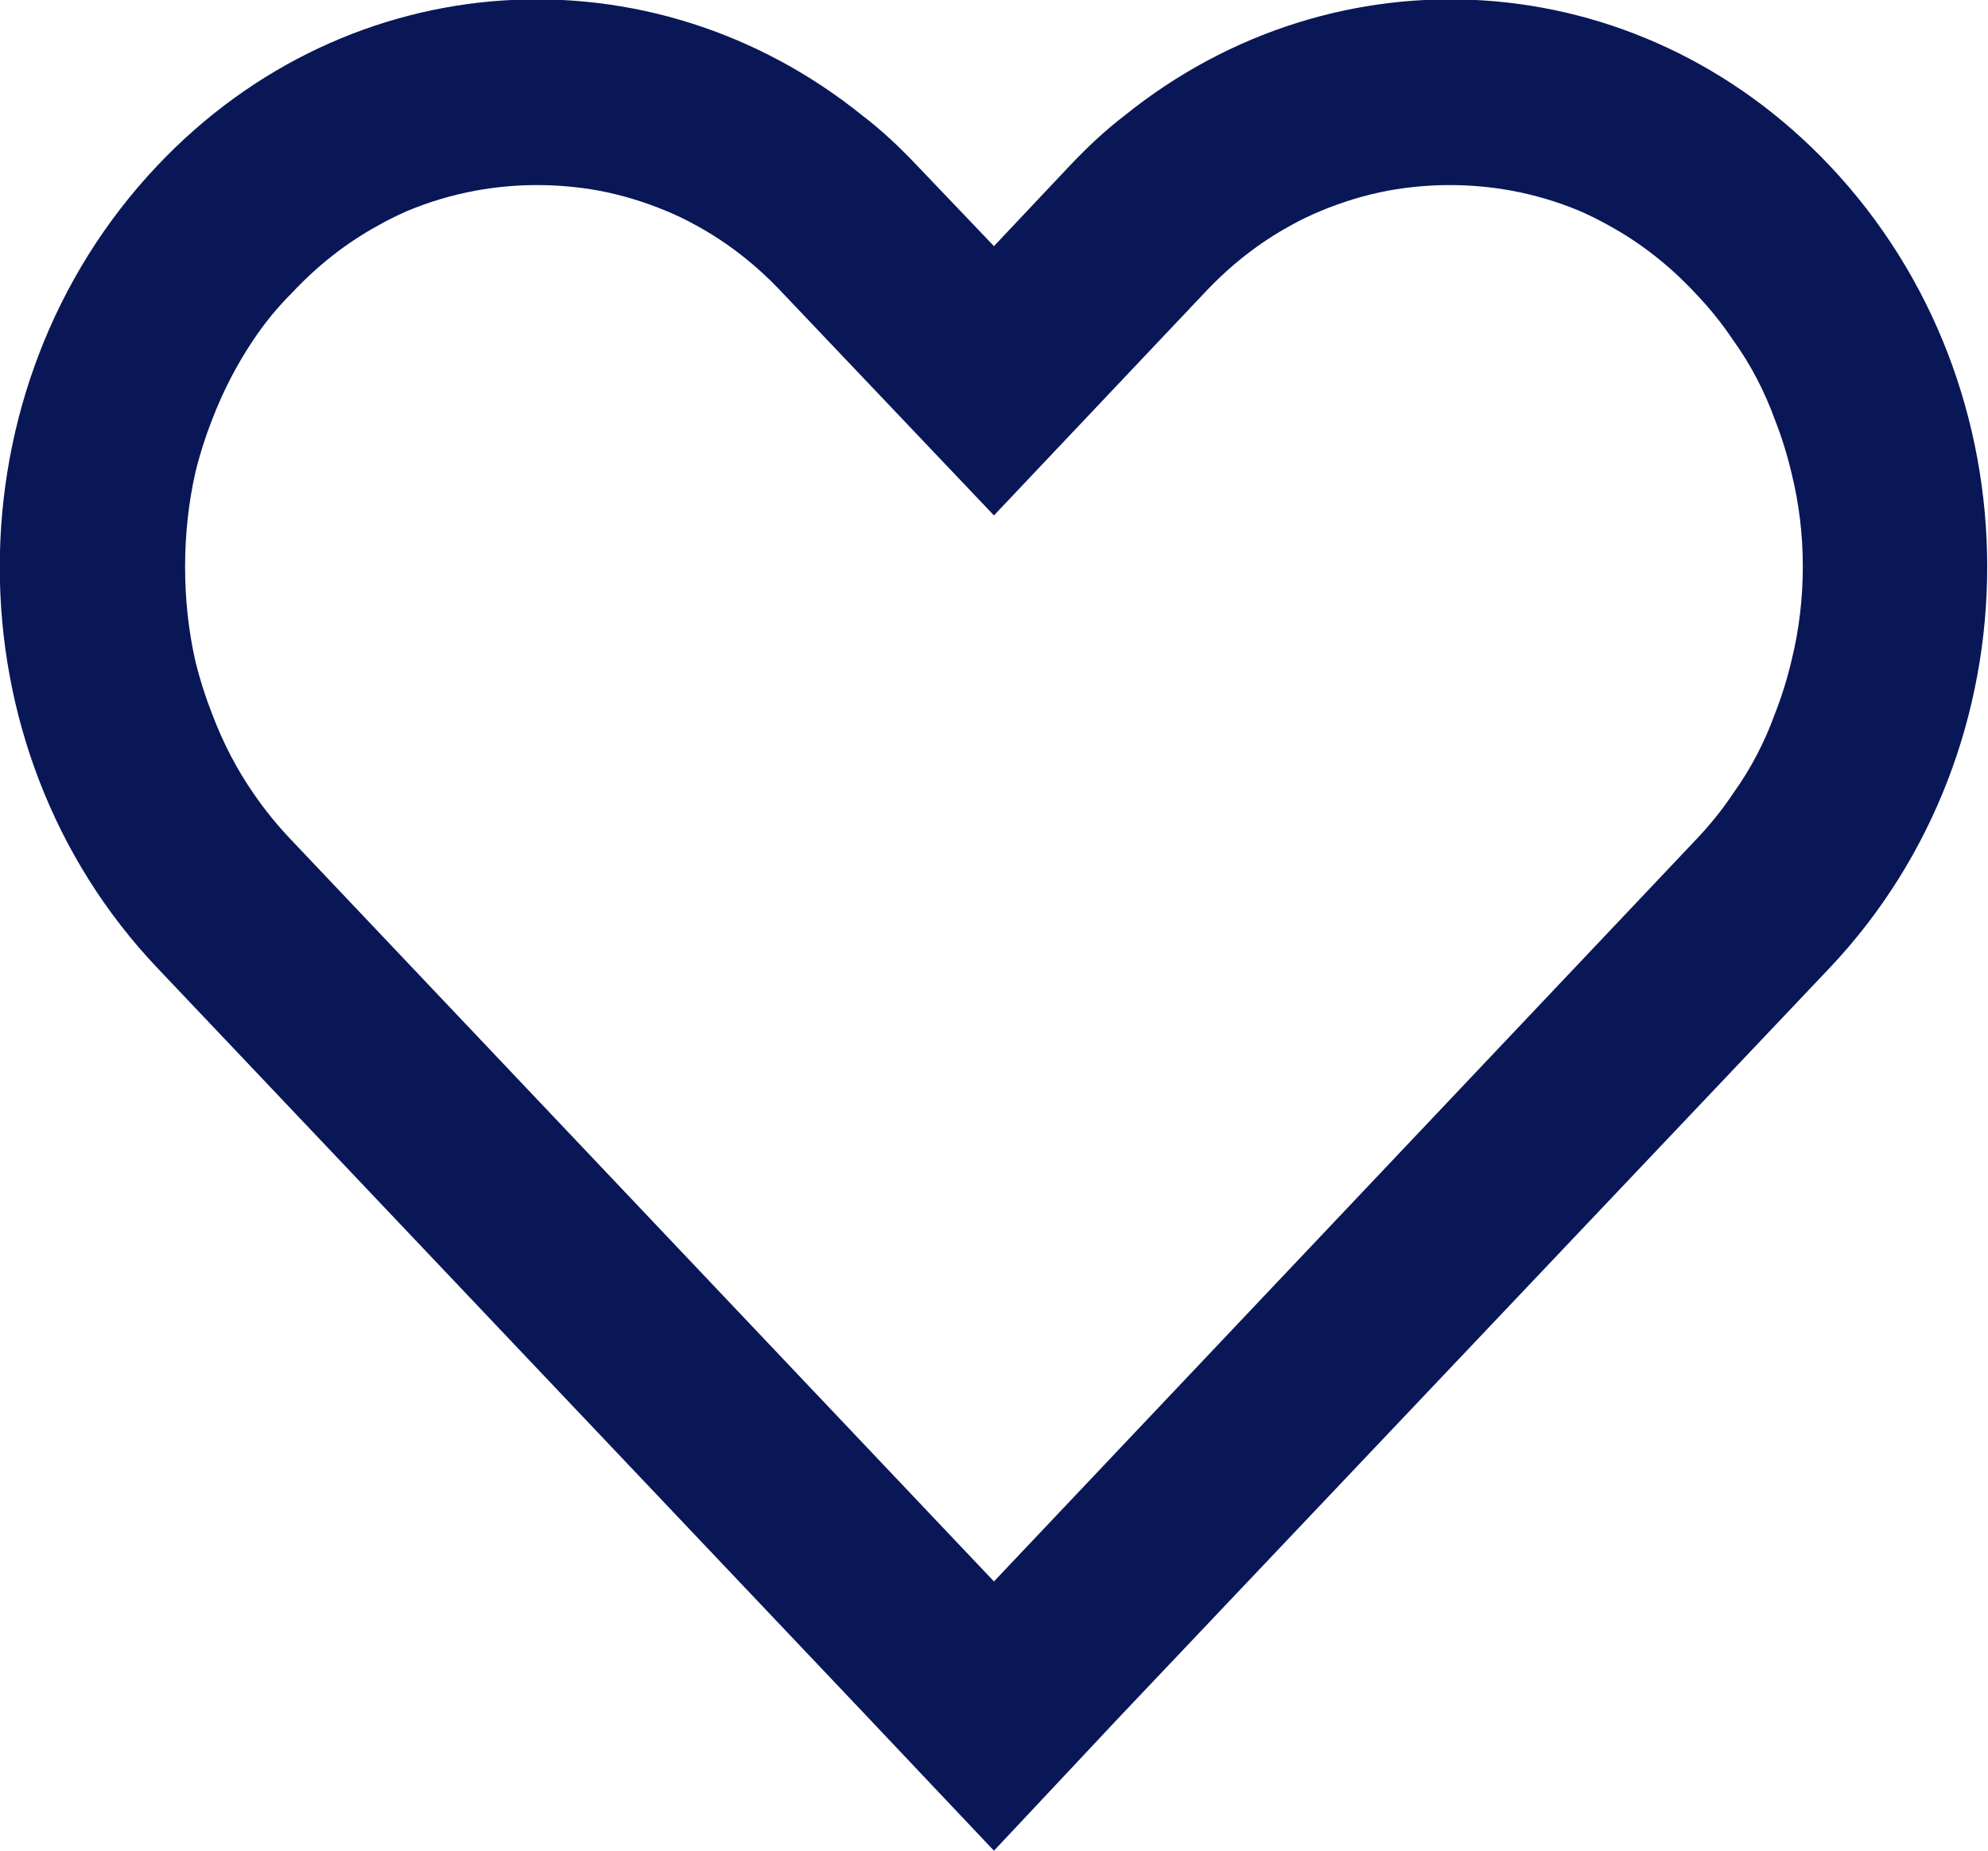
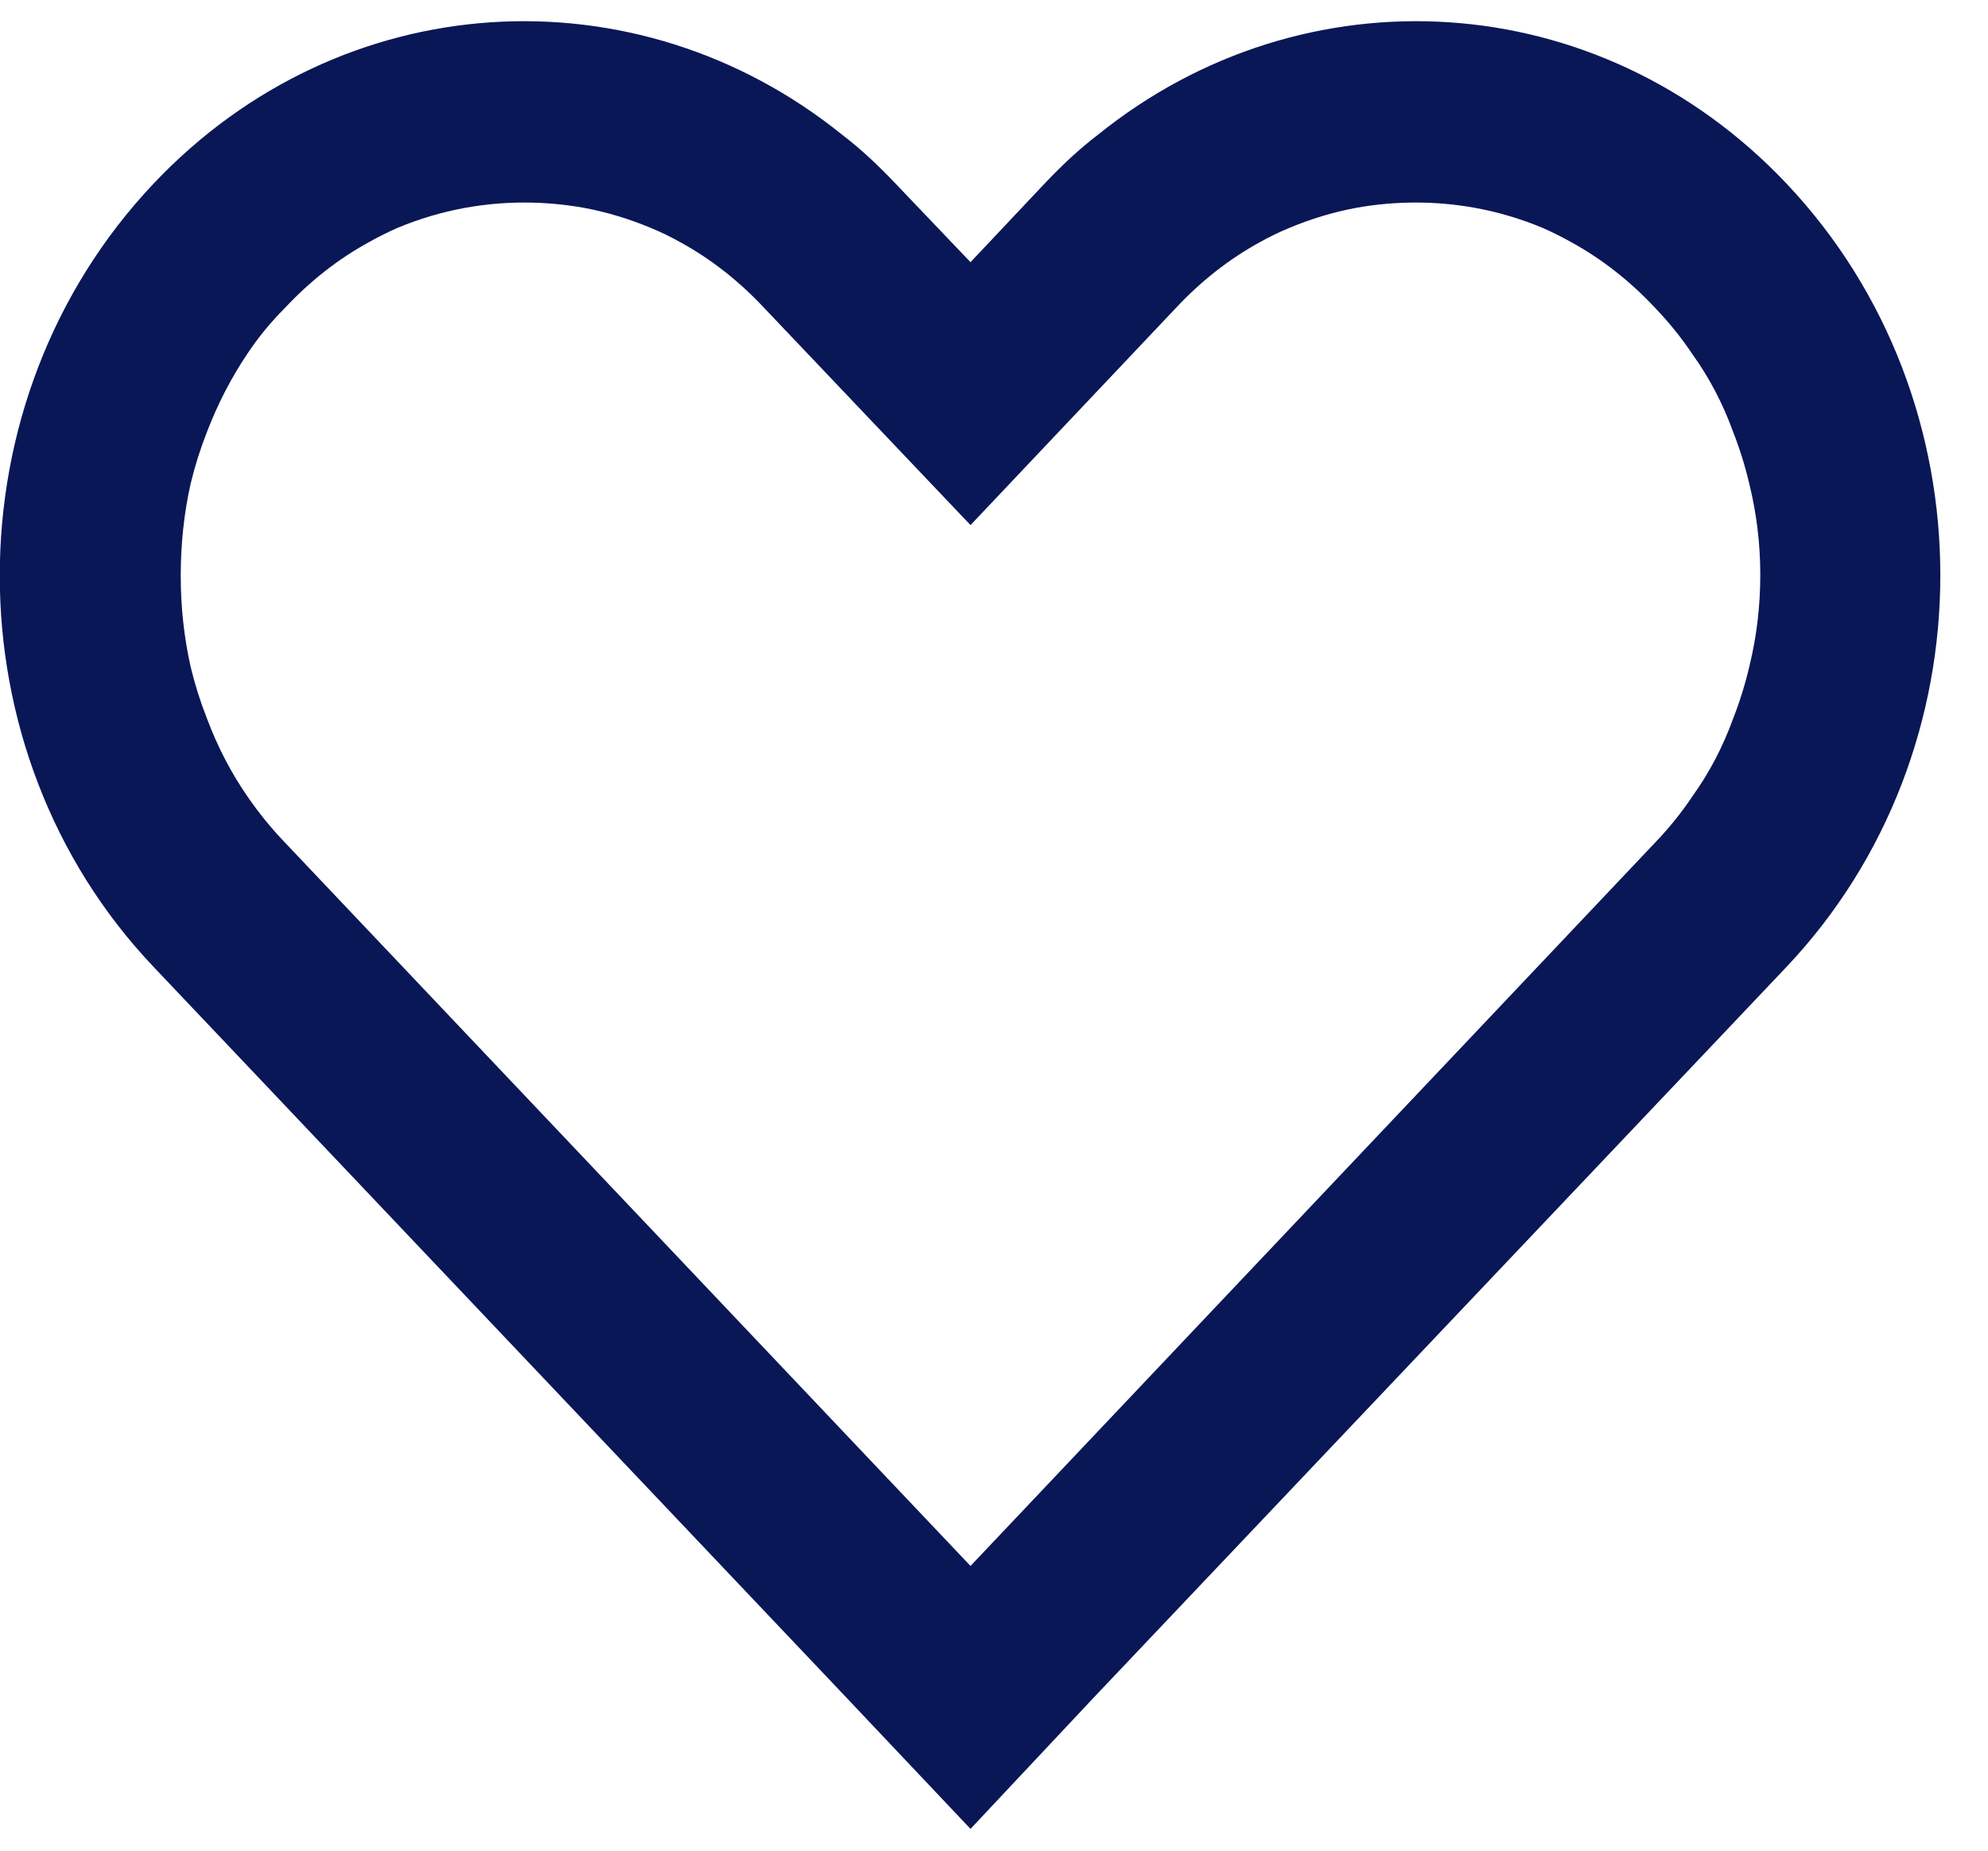
- <svg xmlns="http://www.w3.org/2000/svg" width="21.481" height="20" viewBox="0 0 21.481 20" fill="none">
+ <svg xmlns="http://www.w3.org/2000/svg" width="21.481" height="20" viewBox="0 0 22 20" fill="none">
  <path id="Vector" d="M1.7 10.46L10.74 20L19.77 10.46C22.04 8.06 22.04 4.19 19.77 1.79C17.5 -0.6 13.83 -0.6 11.56 1.79L10.74 2.66L9.91 1.79C7.64 -0.6 3.97 -0.6 1.7 1.79C-0.57 4.19 -0.57 8.07 1.7 10.46Z" fill="#091757" fill-opacity="0" fill-rule="nonzero" />
  <path id="Vector" d="M9.32 1.25C7.04 -0.59 3.78 -0.41 1.7 1.79C-0.57 4.19 -0.57 8.07 1.7 10.46L9.36 18.54L10.74 20L12.11 18.54L19.77 10.46C22.04 8.06 22.04 4.19 19.77 1.79C17.69 -0.41 14.43 -0.59 12.15 1.25C11.94 1.41 11.75 1.59 11.56 1.79L10.74 2.66L9.91 1.79C9.72 1.59 9.53 1.41 9.32 1.25ZM10.74 17.09L18.32 9.08Q18.55 8.84 18.73 8.57Q19.01 8.18 19.18 7.71Q19.29 7.43 19.36 7.13Q19.48 6.64 19.48 6.12Q19.48 5.61 19.36 5.12Q19.29 4.82 19.18 4.54Q19.01 4.07 18.73 3.68Q18.55 3.41 18.32 3.17Q17.9 2.72 17.39 2.44Q17.23 2.35 17.07 2.28Q16.71 2.13 16.33 2.06Q16 2 15.67 2Q15.33 2 15 2.06Q14.63 2.13 14.27 2.28Q14.1 2.35 13.94 2.44Q13.43 2.72 13.01 3.17L10.74 5.57L8.46 3.17Q8.04 2.72 7.53 2.44Q7.37 2.35 7.2 2.28Q6.84 2.13 6.47 2.06Q6.14 2 5.8 2Q5.47 2 5.14 2.06Q4.76 2.13 4.4 2.28Q4.24 2.35 4.08 2.44Q3.57 2.72 3.15 3.17Q2.92 3.4 2.74 3.67Q2.47 4.07 2.29 4.54Q2.18 4.82 2.11 5.11Q2 5.6 2 6.13Q2 6.65 2.11 7.14Q2.18 7.43 2.29 7.71Q2.47 8.19 2.75 8.59Q2.93 8.85 3.15 9.08L10.74 17.09Z" fill="#091757" fill-opacity="1" fill-rule="evenodd" />
</svg>
